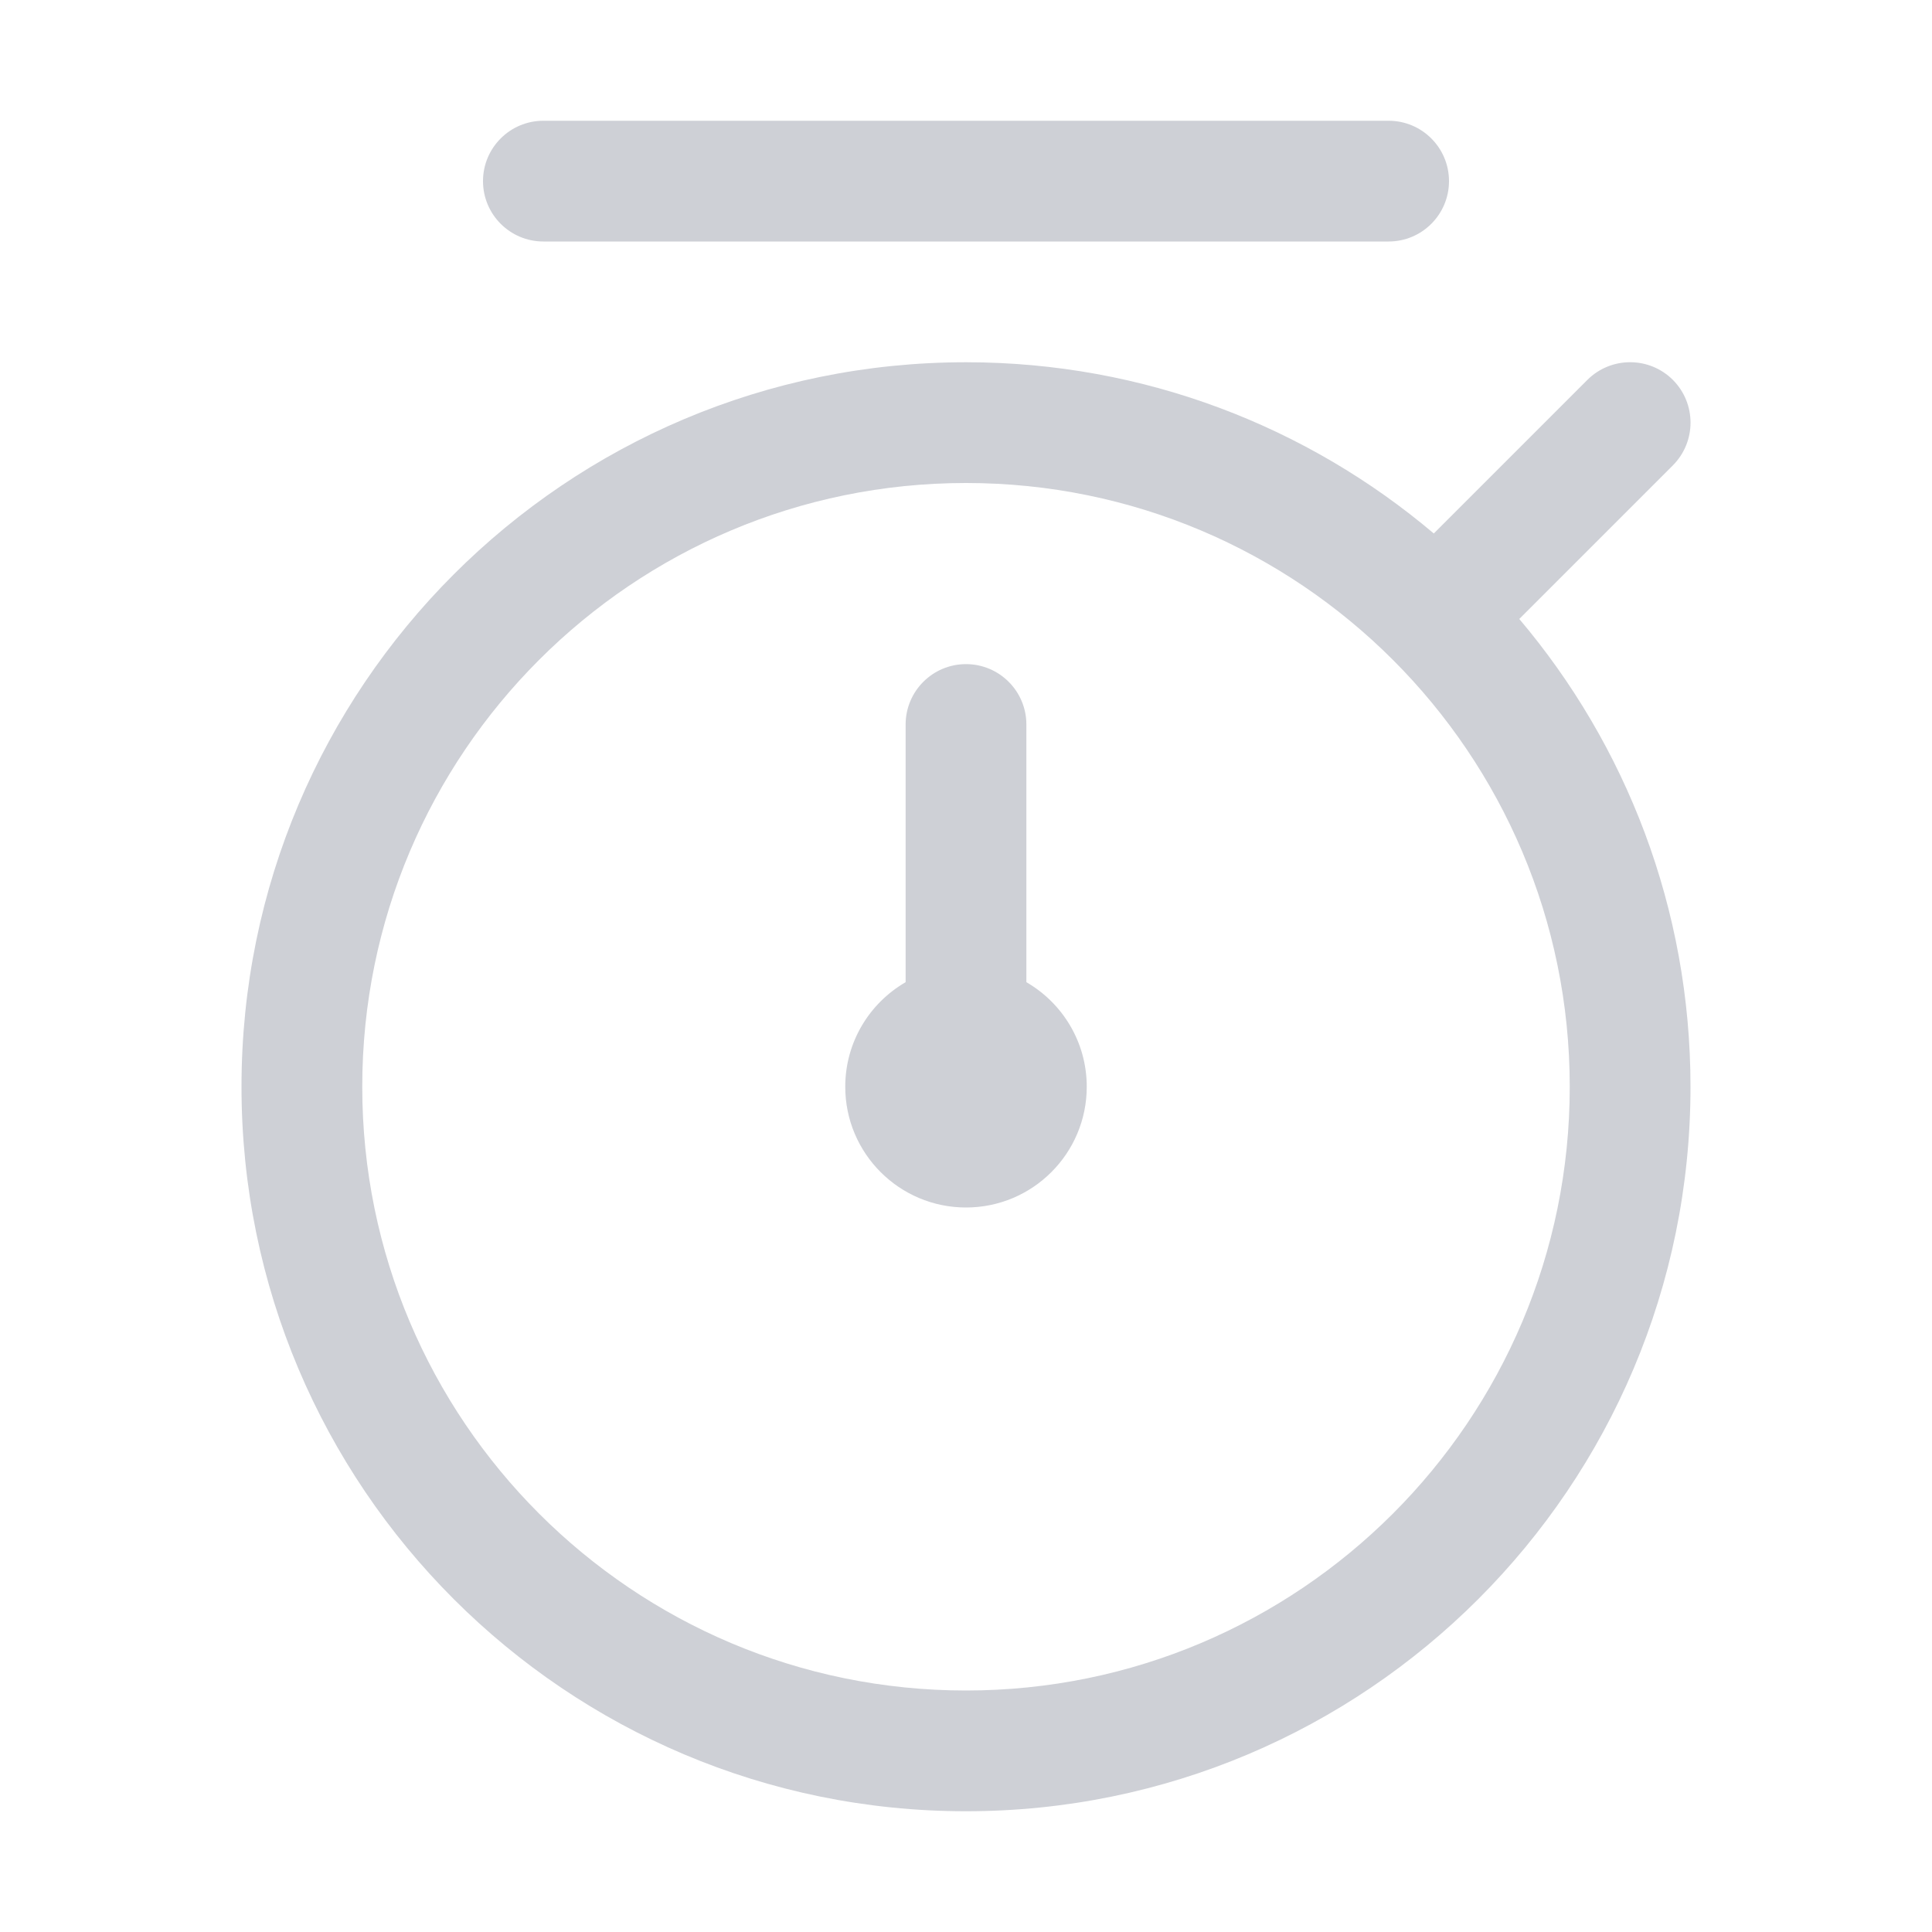
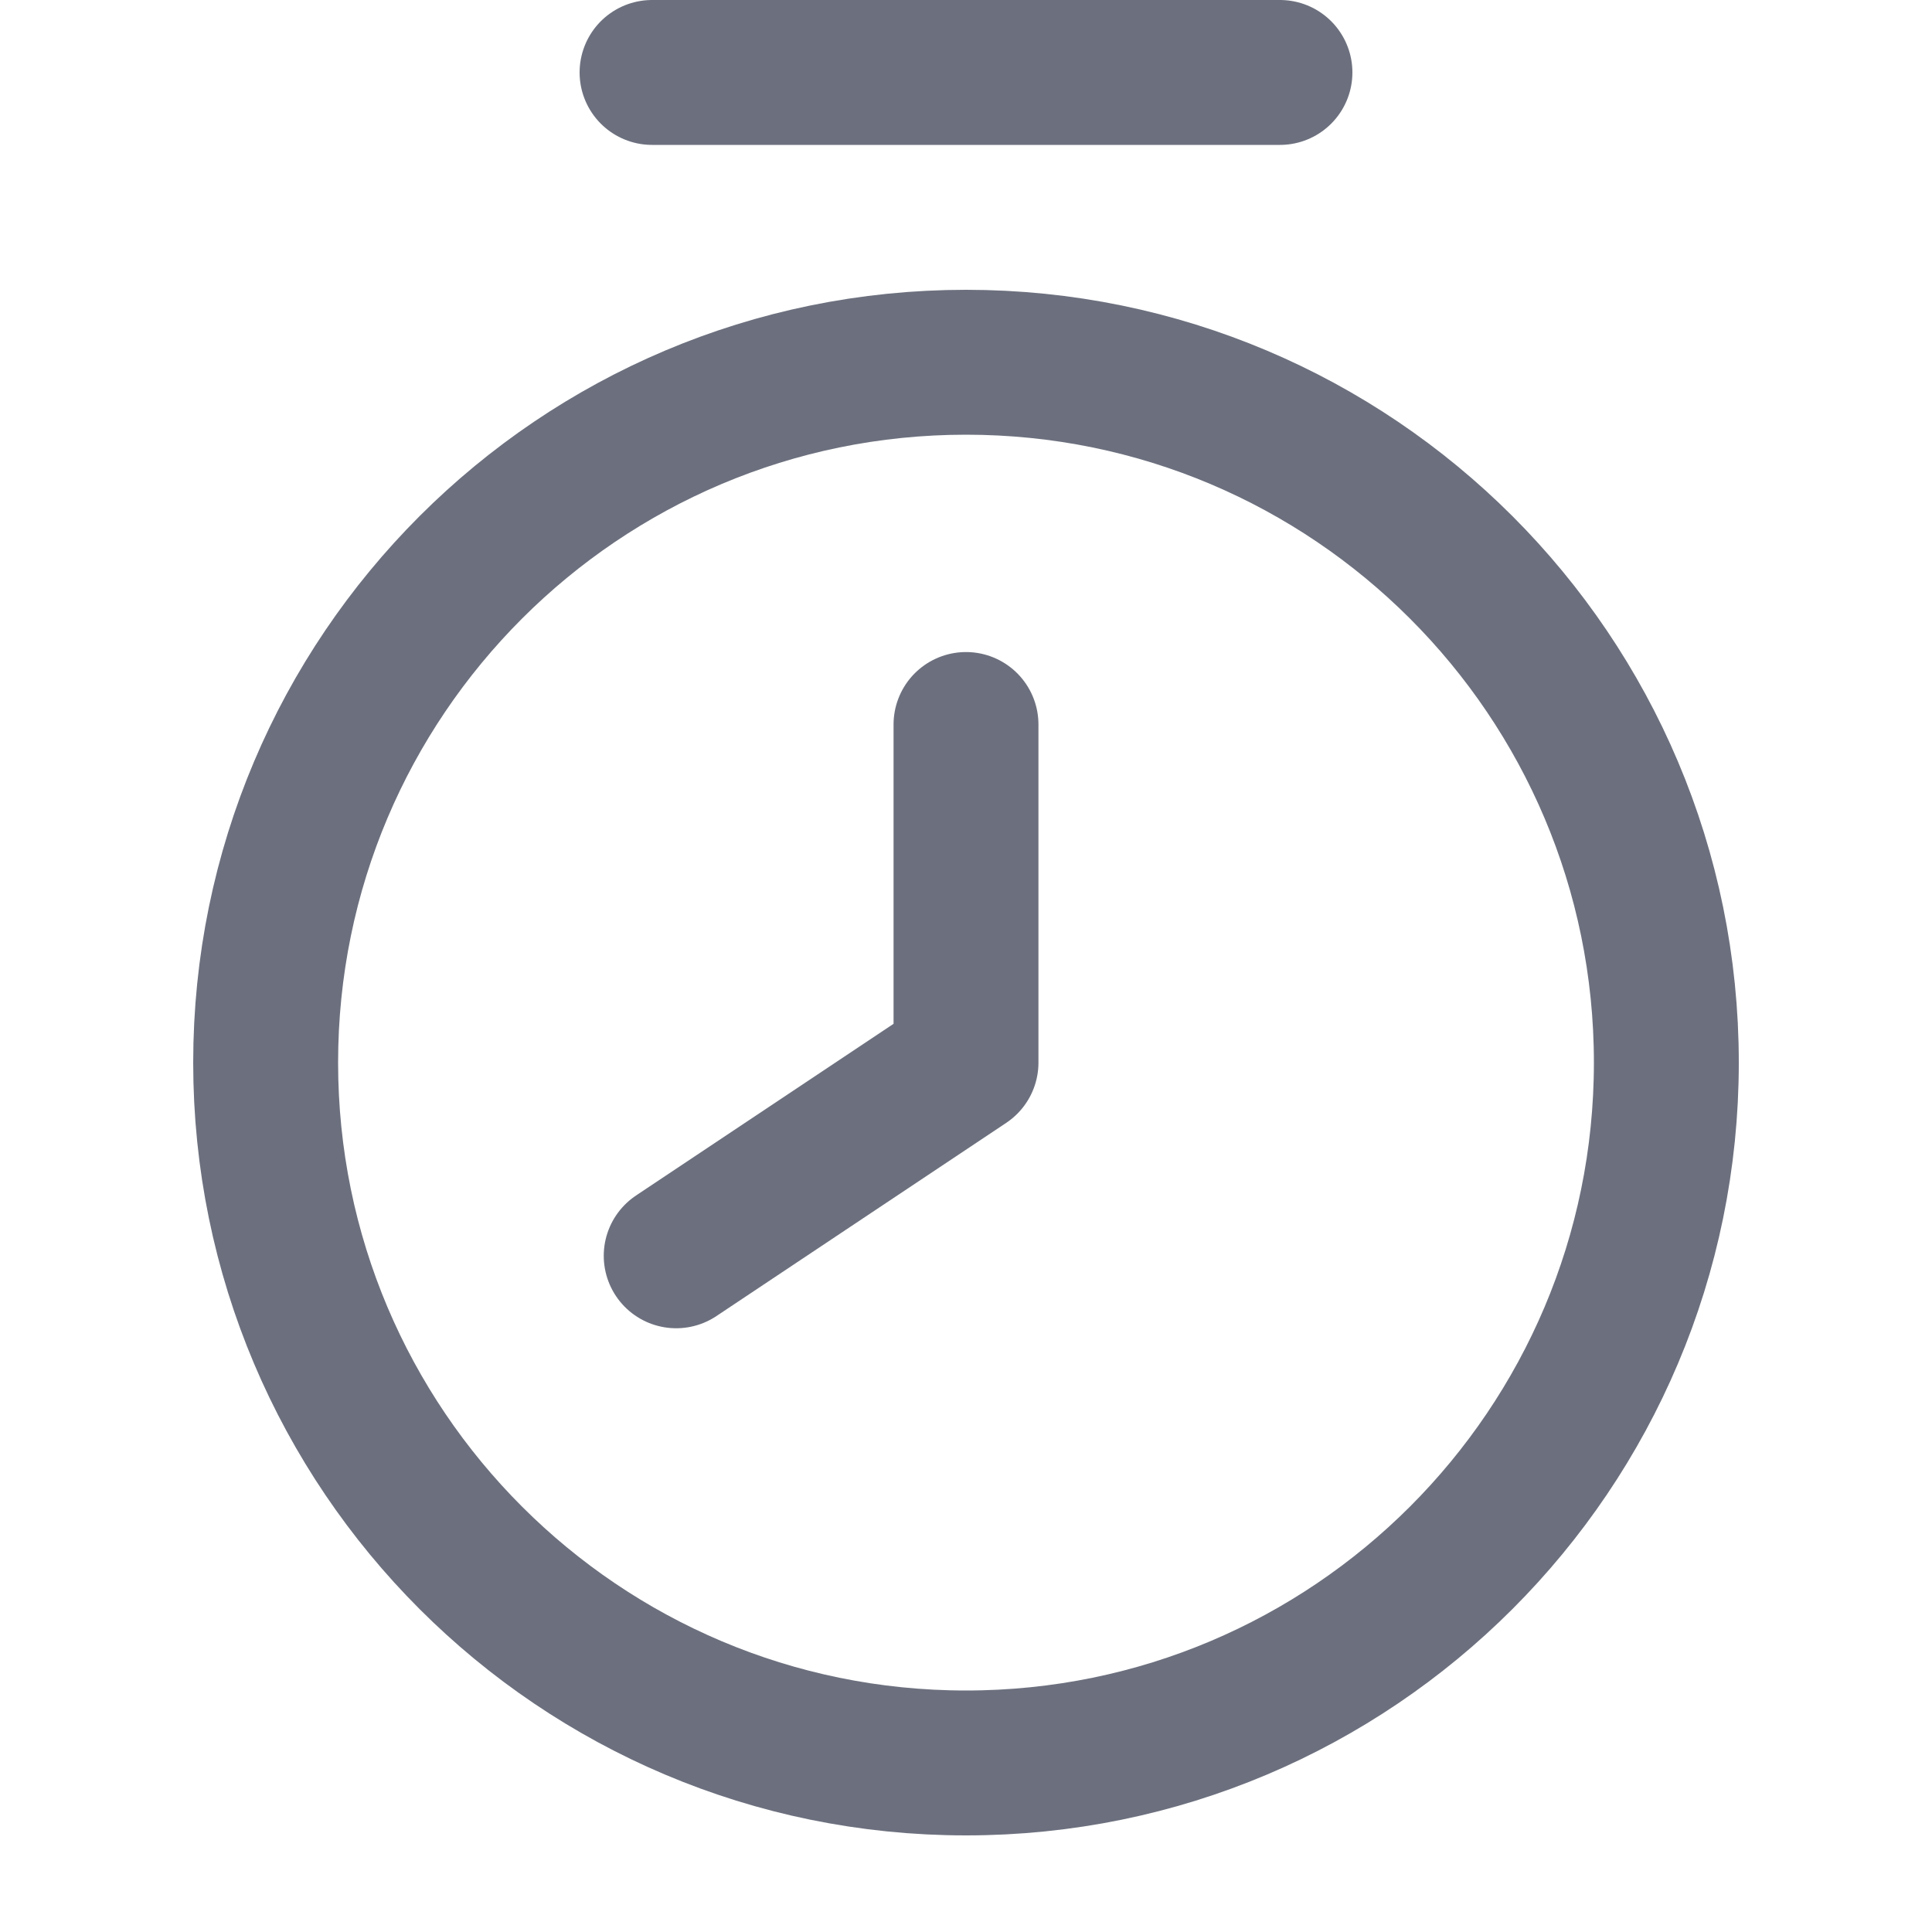
- <svg xmlns="http://www.w3.org/2000/svg" width="16" height="16" viewBox="0 0 16 16" fill="none">
-   <path d="M4 1.5C4 1.224 4.224 1 4.5 1H11.5C11.776 1 12 1.224 12 1.5C12 1.776 11.776 2 11.5 2H4.5C4.224 2 4 1.776 4 1.5Z" fill="#CED0D6" />
-   <path d="M8 5.5C8.276 5.5 8.5 5.724 8.5 6V8.134C8.799 8.307 9 8.63 9 9C9 9.552 8.552 10 8 10C7.448 10 7 9.552 7 9C7 8.63 7.201 8.307 7.5 8.134V6C7.5 5.724 7.724 5.5 8 5.5Z" fill="#CED0D6" />
-   <path fill-rule="evenodd" clip-rule="evenodd" d="M13.854 3.854C14.049 3.658 14.049 3.342 13.854 3.146C13.658 2.951 13.342 2.951 13.146 3.146L11.874 4.418C10.829 3.534 9.477 3 8 3C4.686 3 2 5.686 2 9C2 12.314 4.686 15 8 15C11.314 15 14 12.314 14 9C14 7.523 13.466 6.171 12.582 5.126L13.854 3.854ZM13 9C13 11.761 10.761 14 8 14C5.239 14 3 11.761 3 9C3 6.239 5.239 4 8 4C10.761 4 13 6.239 13 9Z" fill="#CED0D6" />
+ <svg xmlns="http://www.w3.org/2000/svg" width="13" height="13" viewBox="0 0 20 20" fill="none">
+   <path d="M10 7.5V11L7 13" stroke="#6C707E" stroke-width="1.5" stroke-linecap="round" stroke-linejoin="round" />
+   <circle cx="10" cy="11" r="7.25" stroke="#6C707E" stroke-width="1.5" />
+   <path d="M6.75 0.75H13.25" stroke="#6C707E" stroke-width="1.5" stroke-linecap="round" />
</svg>
